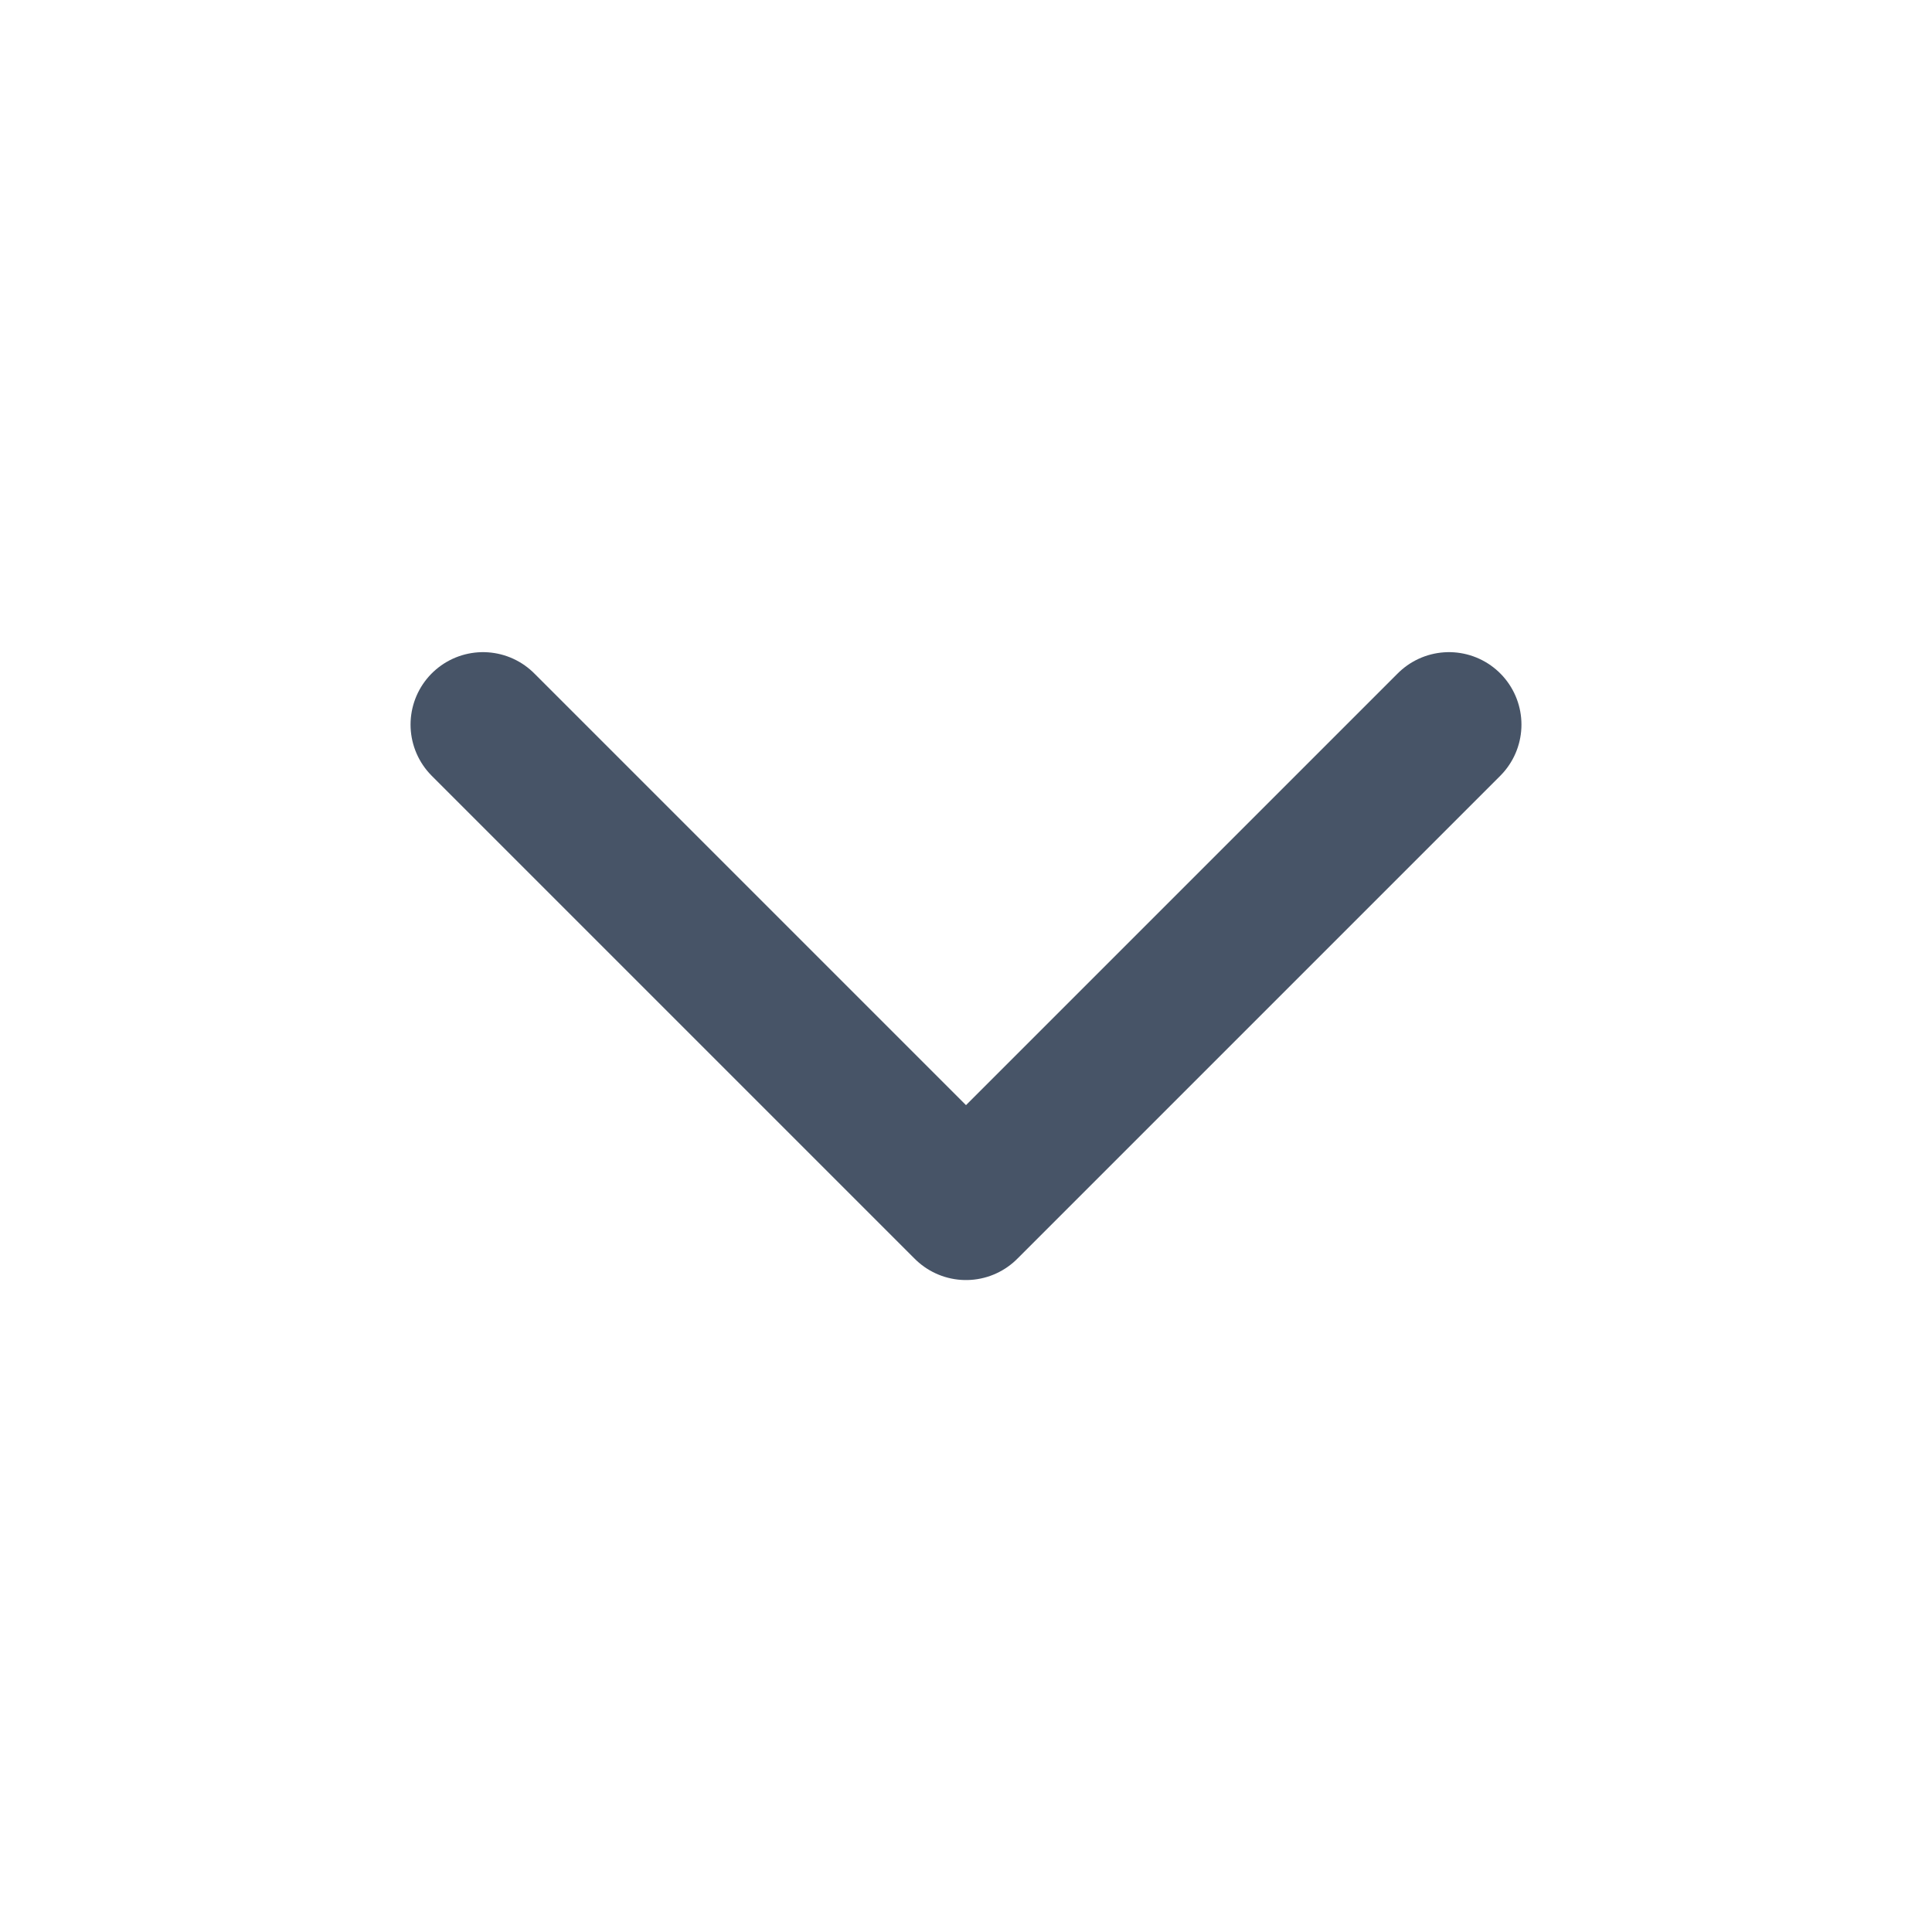
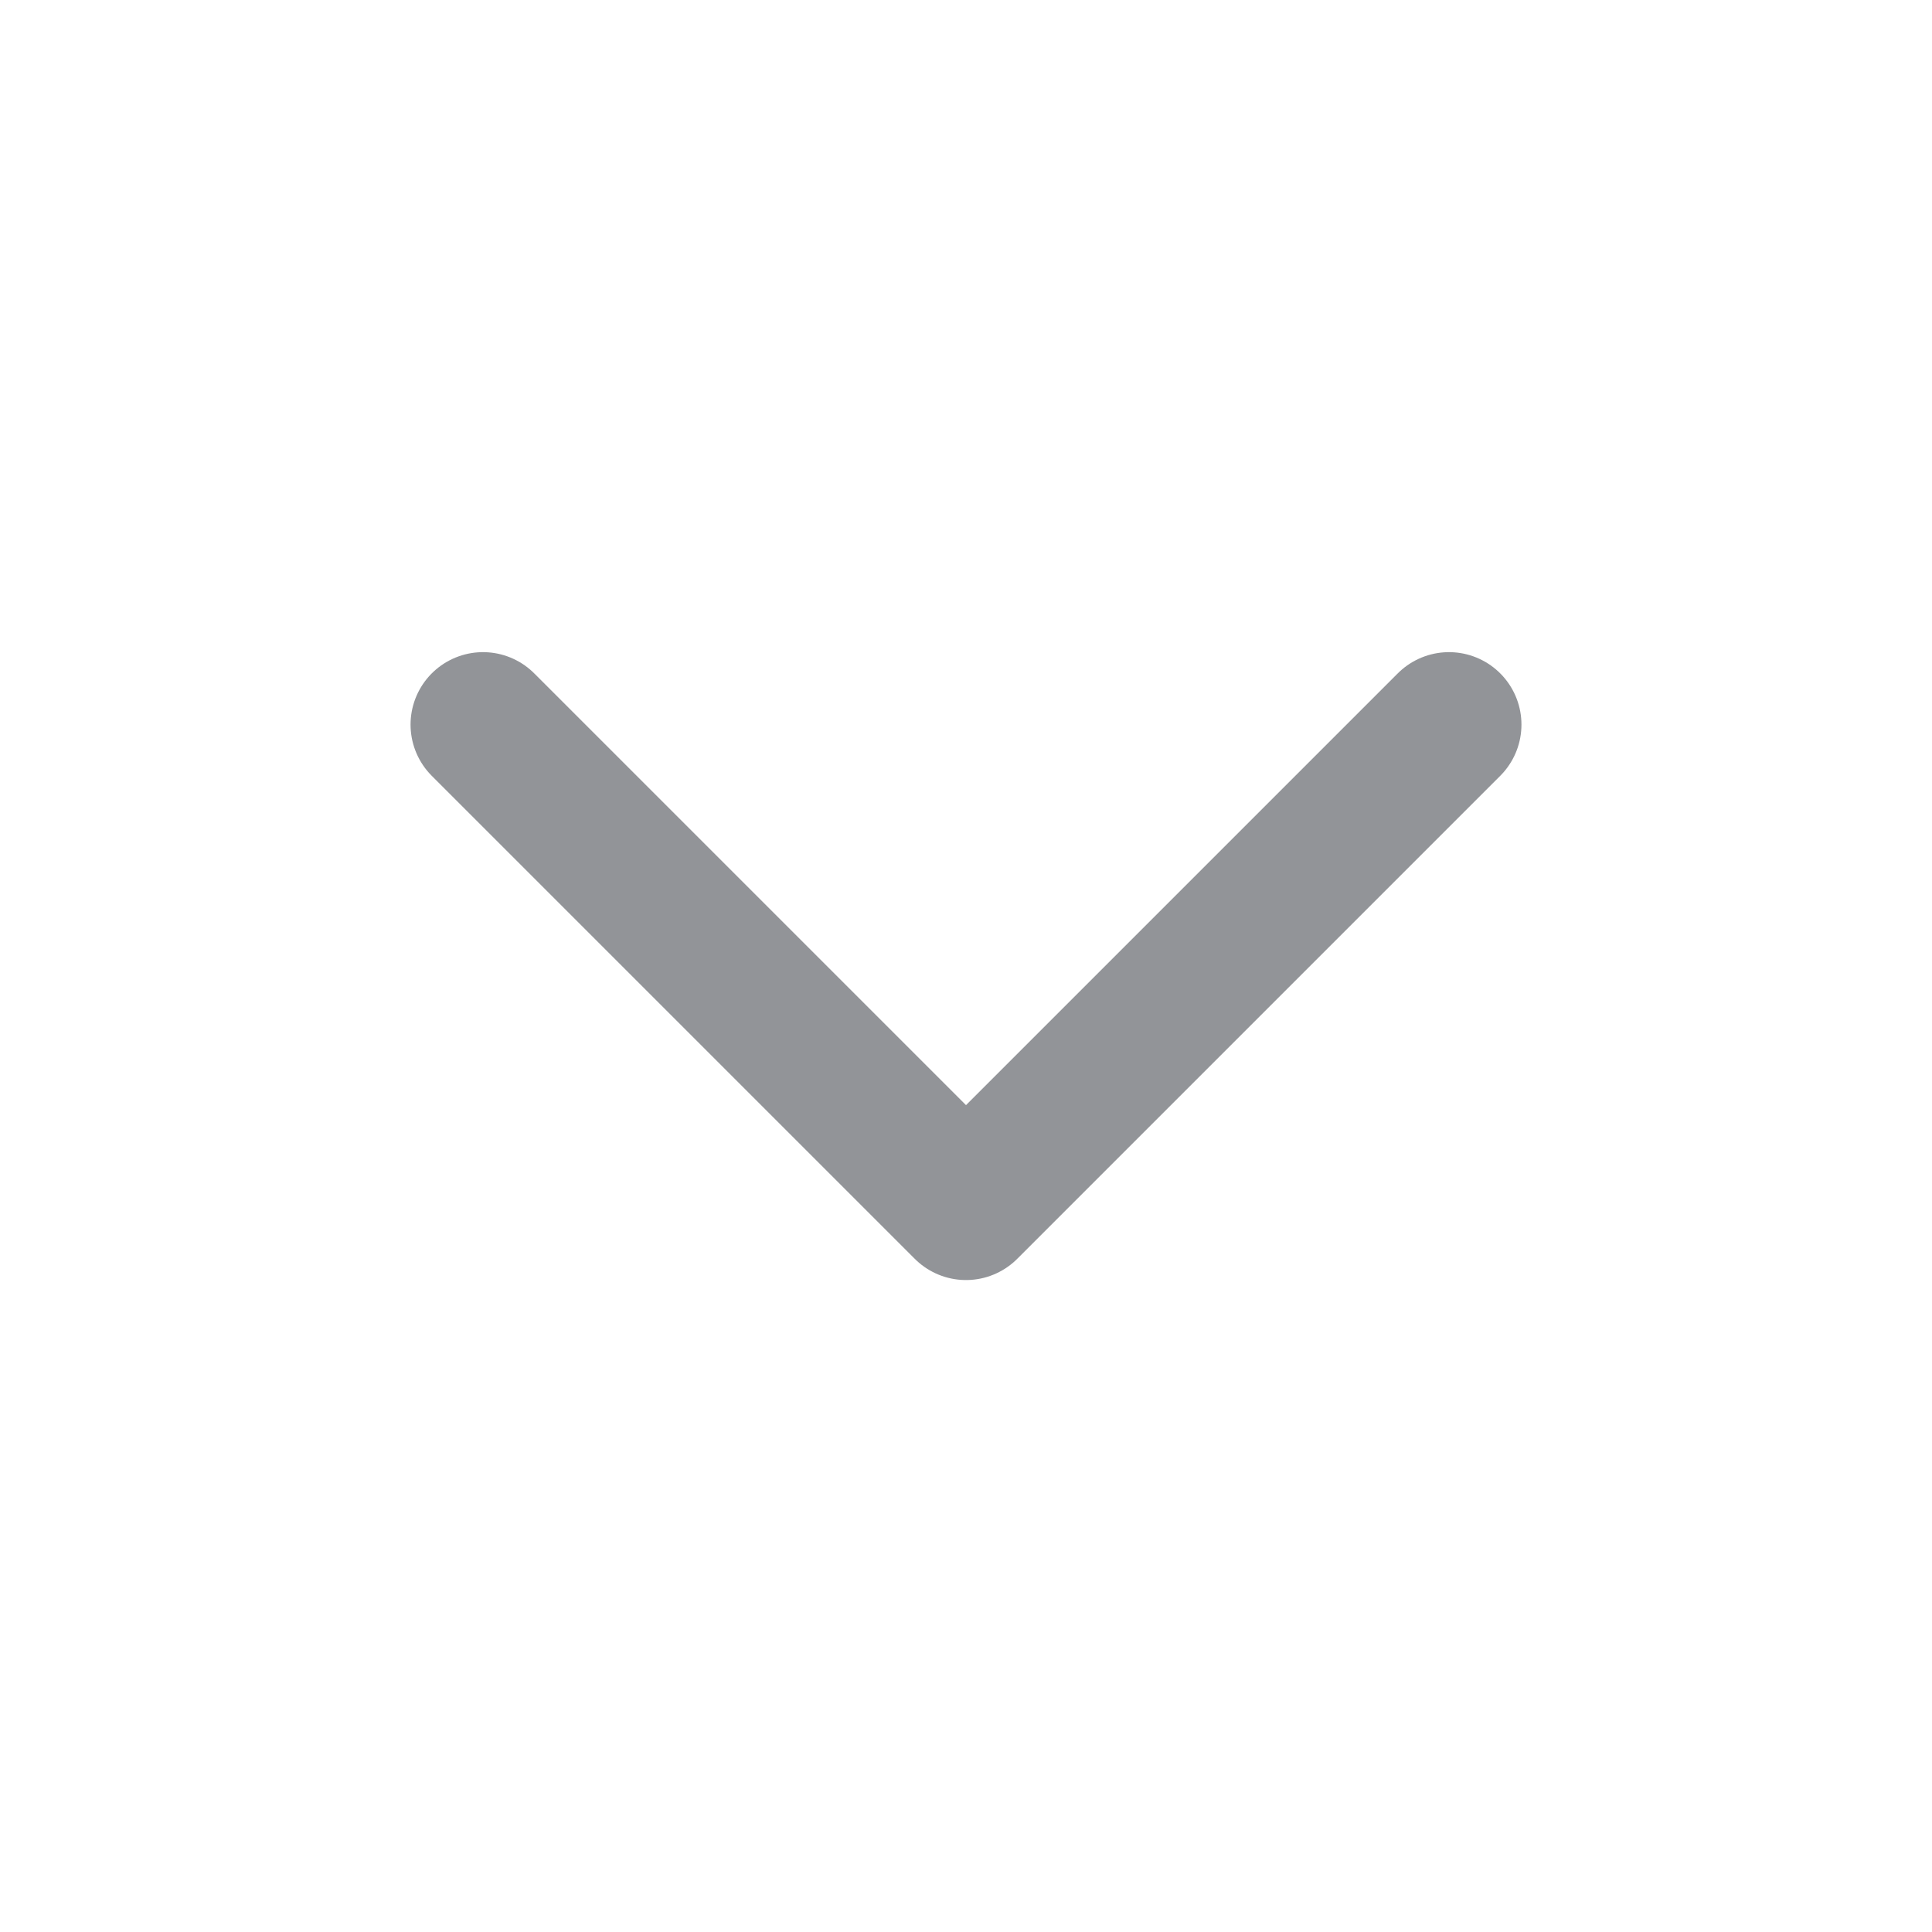
<svg xmlns="http://www.w3.org/2000/svg" width="40" height="40" viewBox="0 0 40 40" fill="none">
-   <path d="M10 15.002L20 25.002L30 15.002" stroke="#475467" stroke-width="3" stroke-linecap="round" stroke-linejoin="round" />
+   <path d="M10 15.002L20 25.002L30 15.002" stroke="#929498" stroke-width="3" stroke-linecap="round" stroke-linejoin="round" />
</svg>
